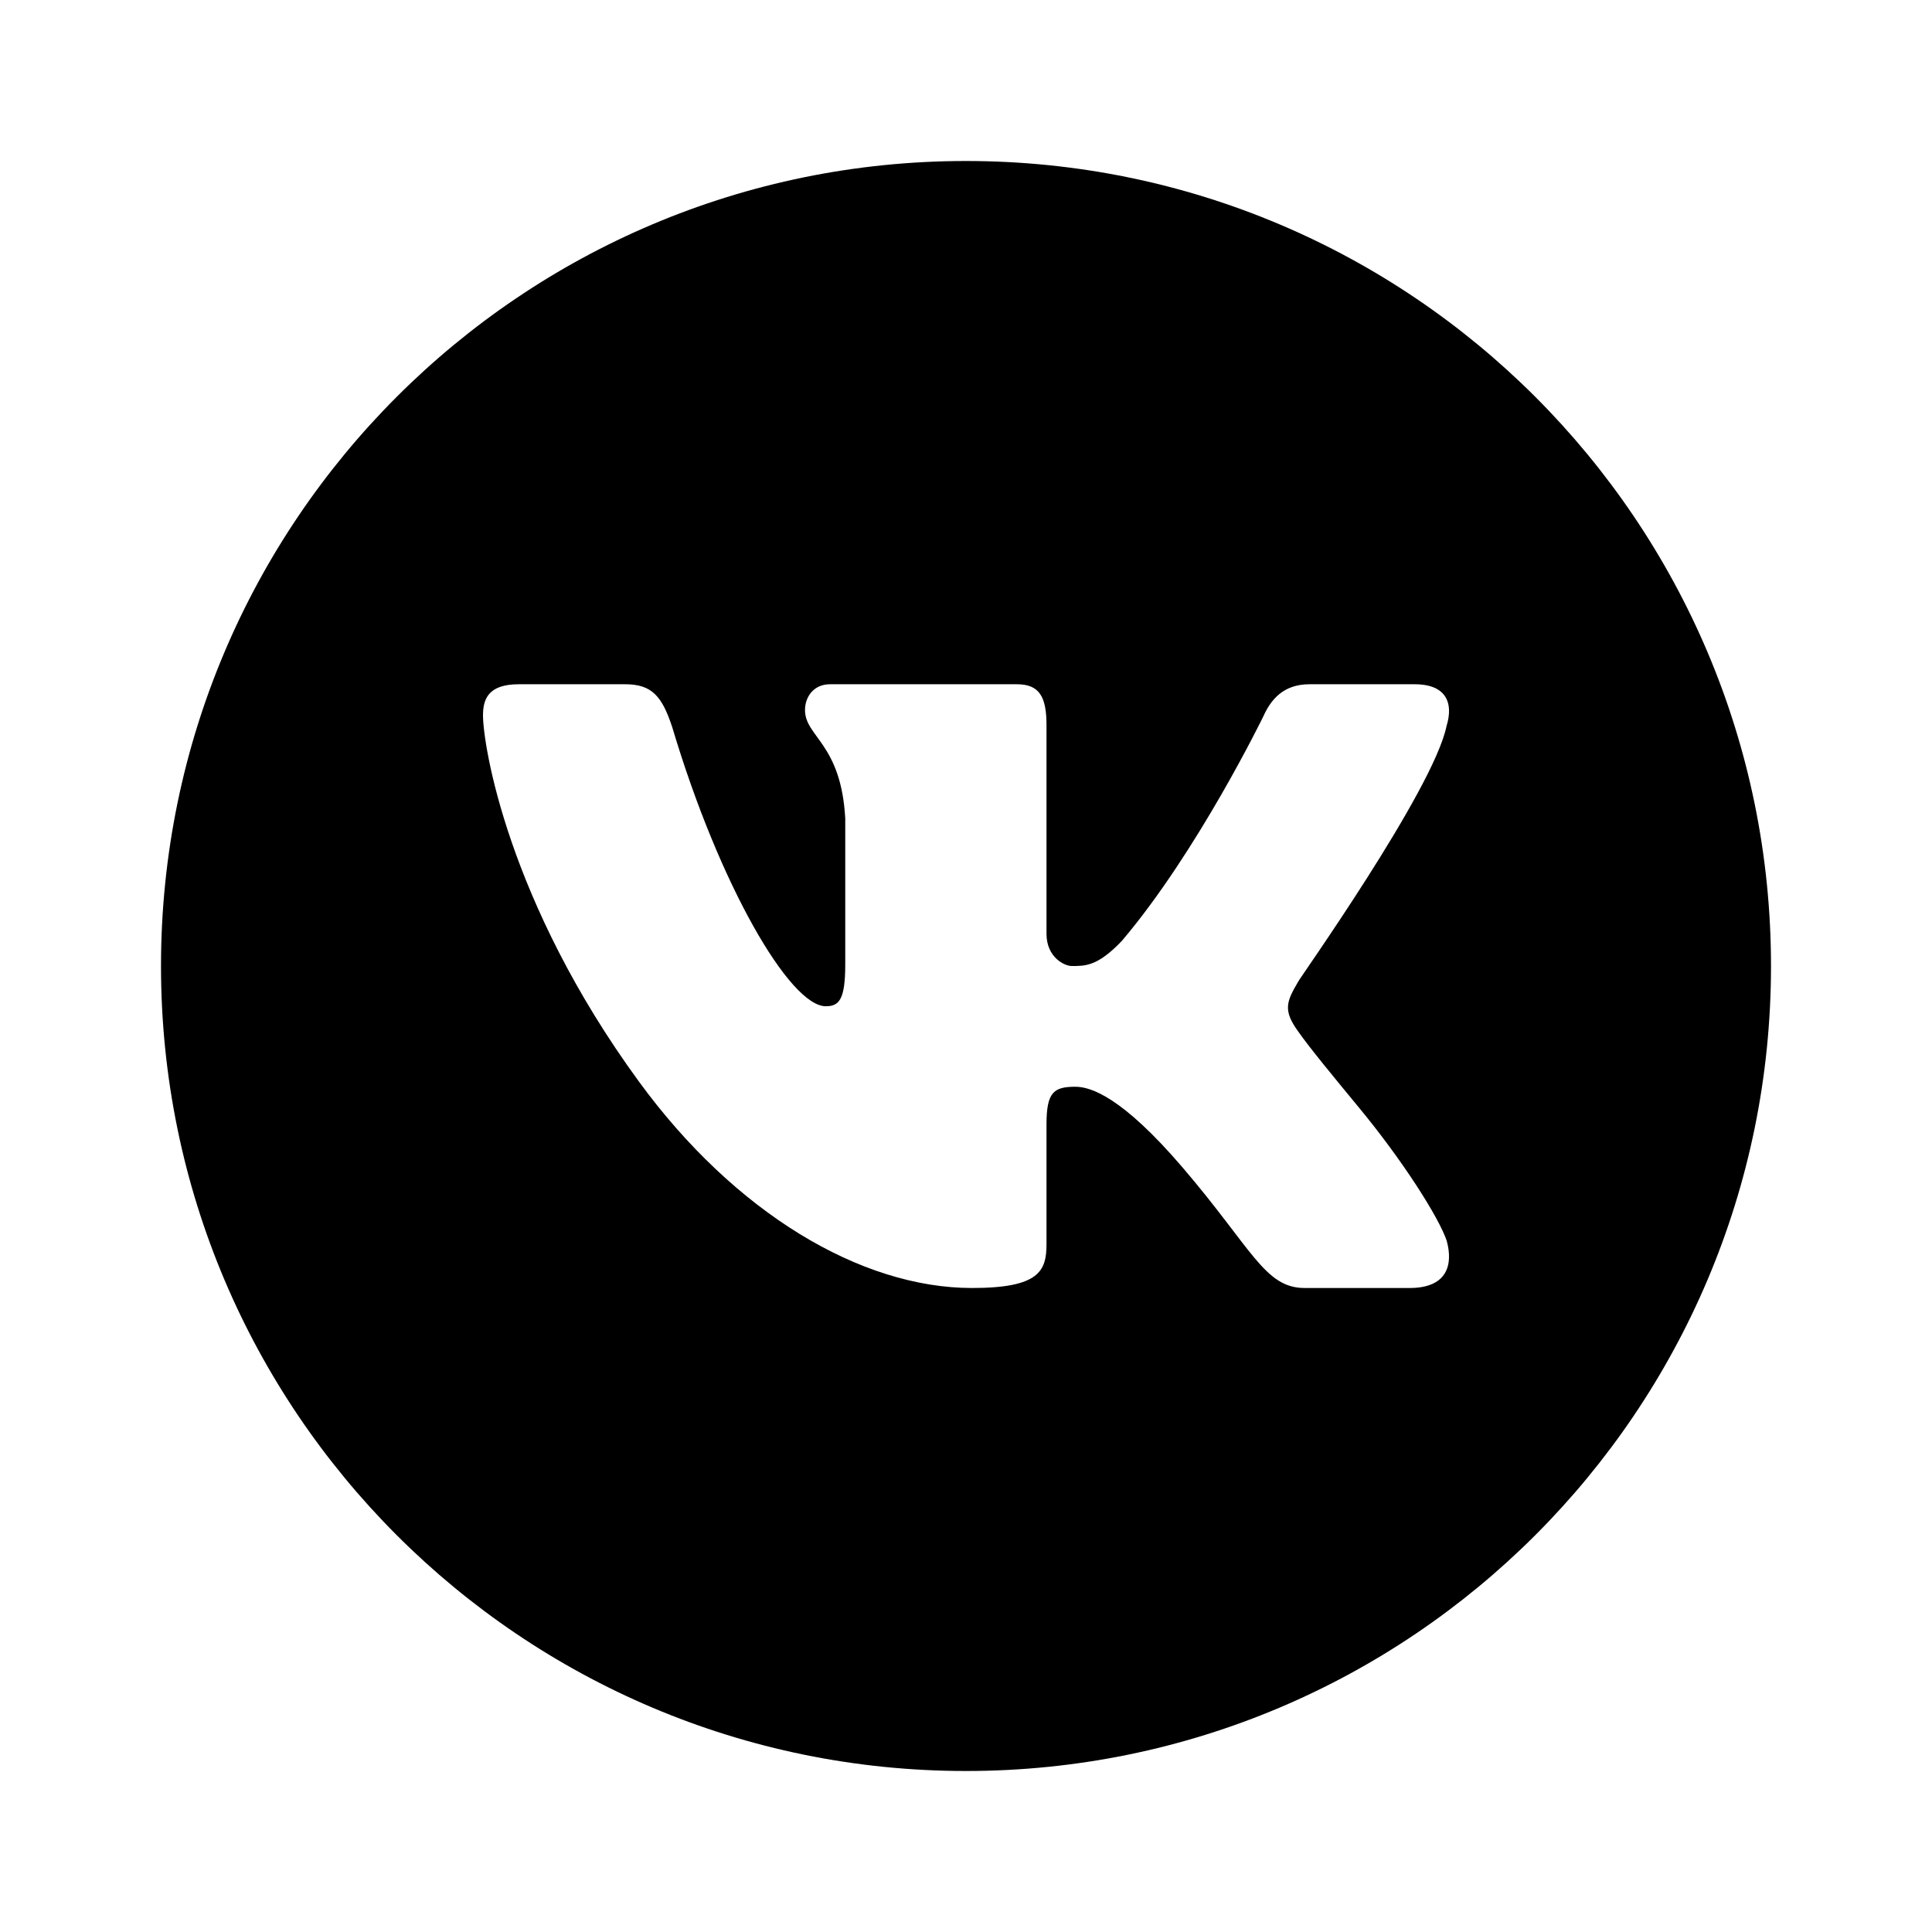
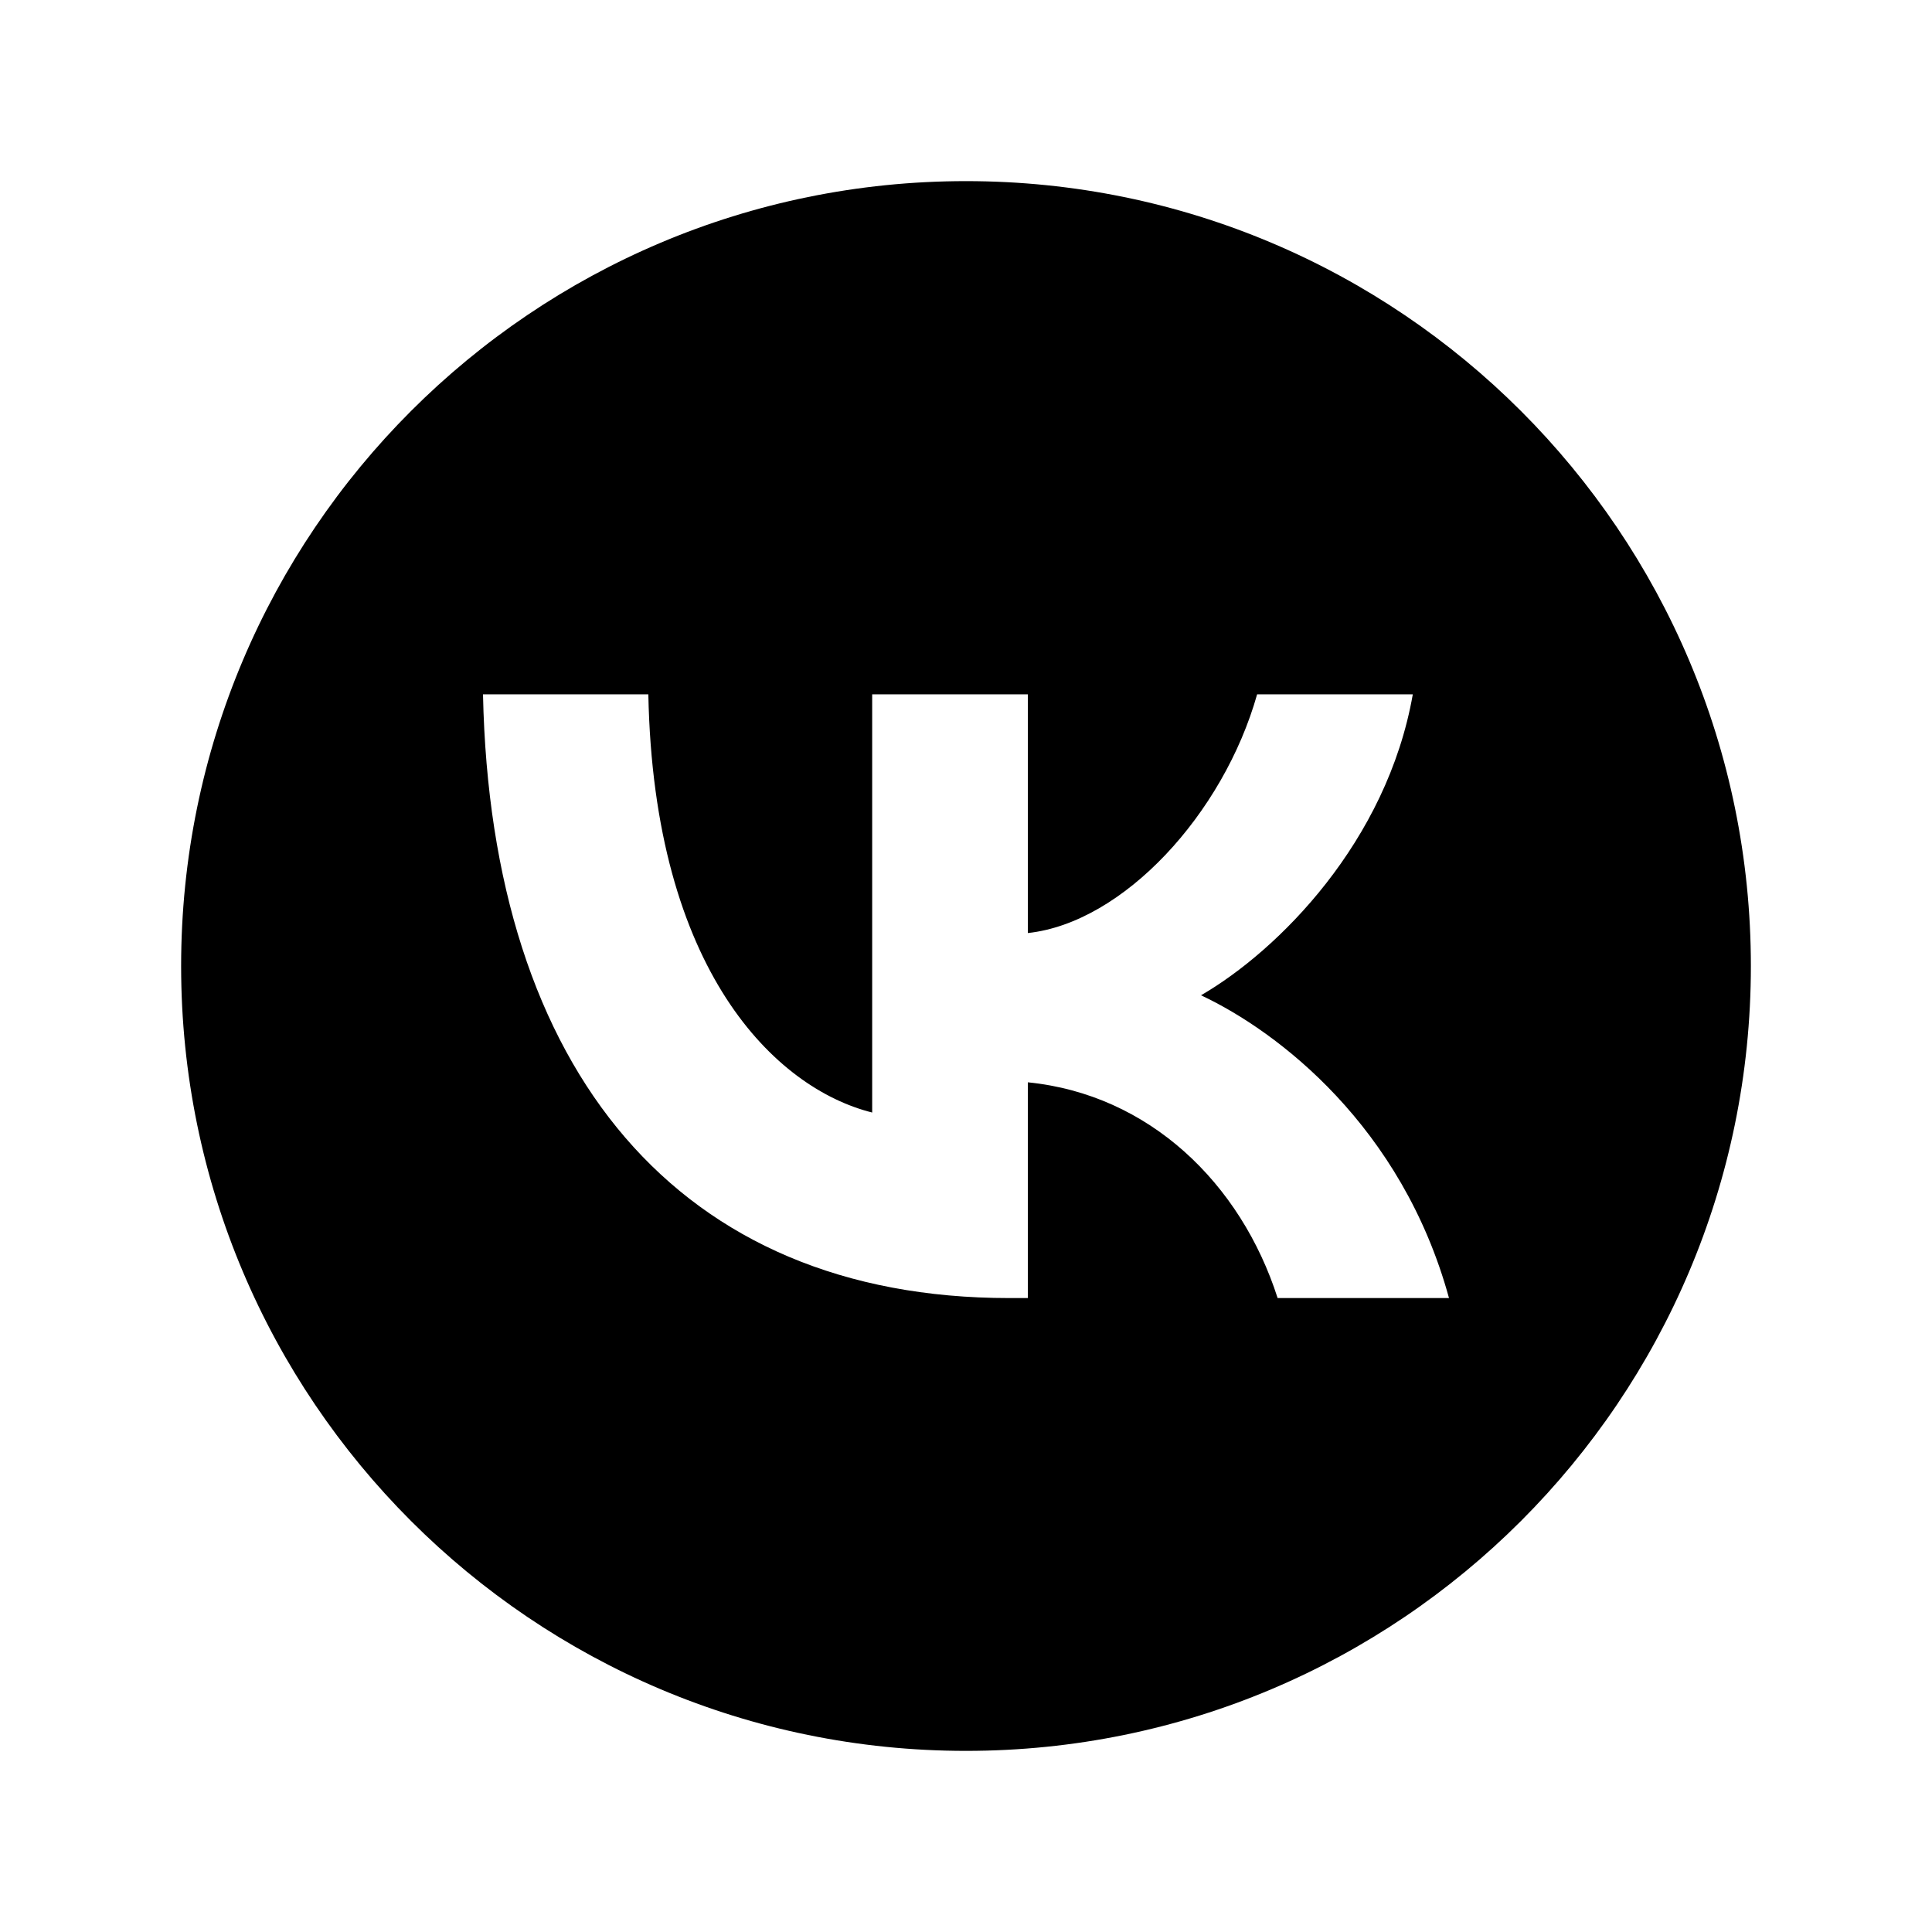
- <svg xmlns="http://www.w3.org/2000/svg" viewBox="0 0 24 24" width="96px" height="96px">
-   <path d="M12,2C6.477,2,2,6.477,2,12c0,5.523,4.477,10,10,10s10-4.477,10-10C22,6.477,17.523,2,12,2z M17.515,16h-1.309 c-0.496,0-0.653-0.491-1.518-1.5c-0.75-0.875-1.138-1-1.329-1C13.091,13.5,13,13.566,13,13.967v1.486C13,15.786,12.914,16,12.075,16 c-1.385,0-2.95-0.938-4.137-2.563C6.3,11.196,6,9.247,6,8.887C6,8.687,6.063,8.5,6.445,8.5h1.321c0.331,0,0.458,0.147,0.585,0.534 C8.938,11,9.813,12.5,10.258,12.5c0.165,0,0.242-0.08,0.242-0.52v-1.812C10.449,9.234,10,9.154,10,8.82 c0-0.161,0.106-0.32,0.31-0.32h2.324C12.914,8.5,13,8.66,13,9.007v2.593C13,11.893,13.224,12,13.312,12 c0.165,0,0.32,0.008,0.625-0.313c0.94-1.108,1.756-2.787,1.756-2.787C15.783,8.7,15.935,8.5,16.266,8.5h1.309 c0.293,0,0.417,0.131,0.425,0.313c0.003,0.063-0.008,0.133-0.031,0.208c-0.165,0.8-1.857,3.176-1.844,3.176 c-0.072,0.123-0.12,0.211-0.125,0.304c-0.005,0.088,0.031,0.18,0.125,0.31c0.139,0.2,0.443,0.568,0.75,0.94 c0.555,0.671,1,1.375,1.097,1.663c0.021,0.078,0.03,0.149,0.028,0.212C17.993,15.872,17.818,16,17.515,16z" />
+ <svg xmlns="http://www.w3.org/2000/svg" viewBox="0 0 64 64" width="128px" height="128px">
+   <path d="M32,6C17.641,6,6,17.641,6,32c0,14.359,11.641,26,26,26s26-11.641,26-26C58,17.641,46.359,6,32,6z M42.323,43 c-1.219-3.804-4.257-6.747-8.275-7.147V43h-0.62C22.496,43,16.26,35.492,16,23h5.477c0.18,9.169,4.217,13.053,7.415,13.854V23 h5.157v7.908c3.158-0.34,6.476-3.944,7.595-7.908h5.157c-0.859,4.885-4.457,8.488-7.016,9.97C42.343,34.171,46.441,37.314,48,43 H42.323z" />
</svg>
